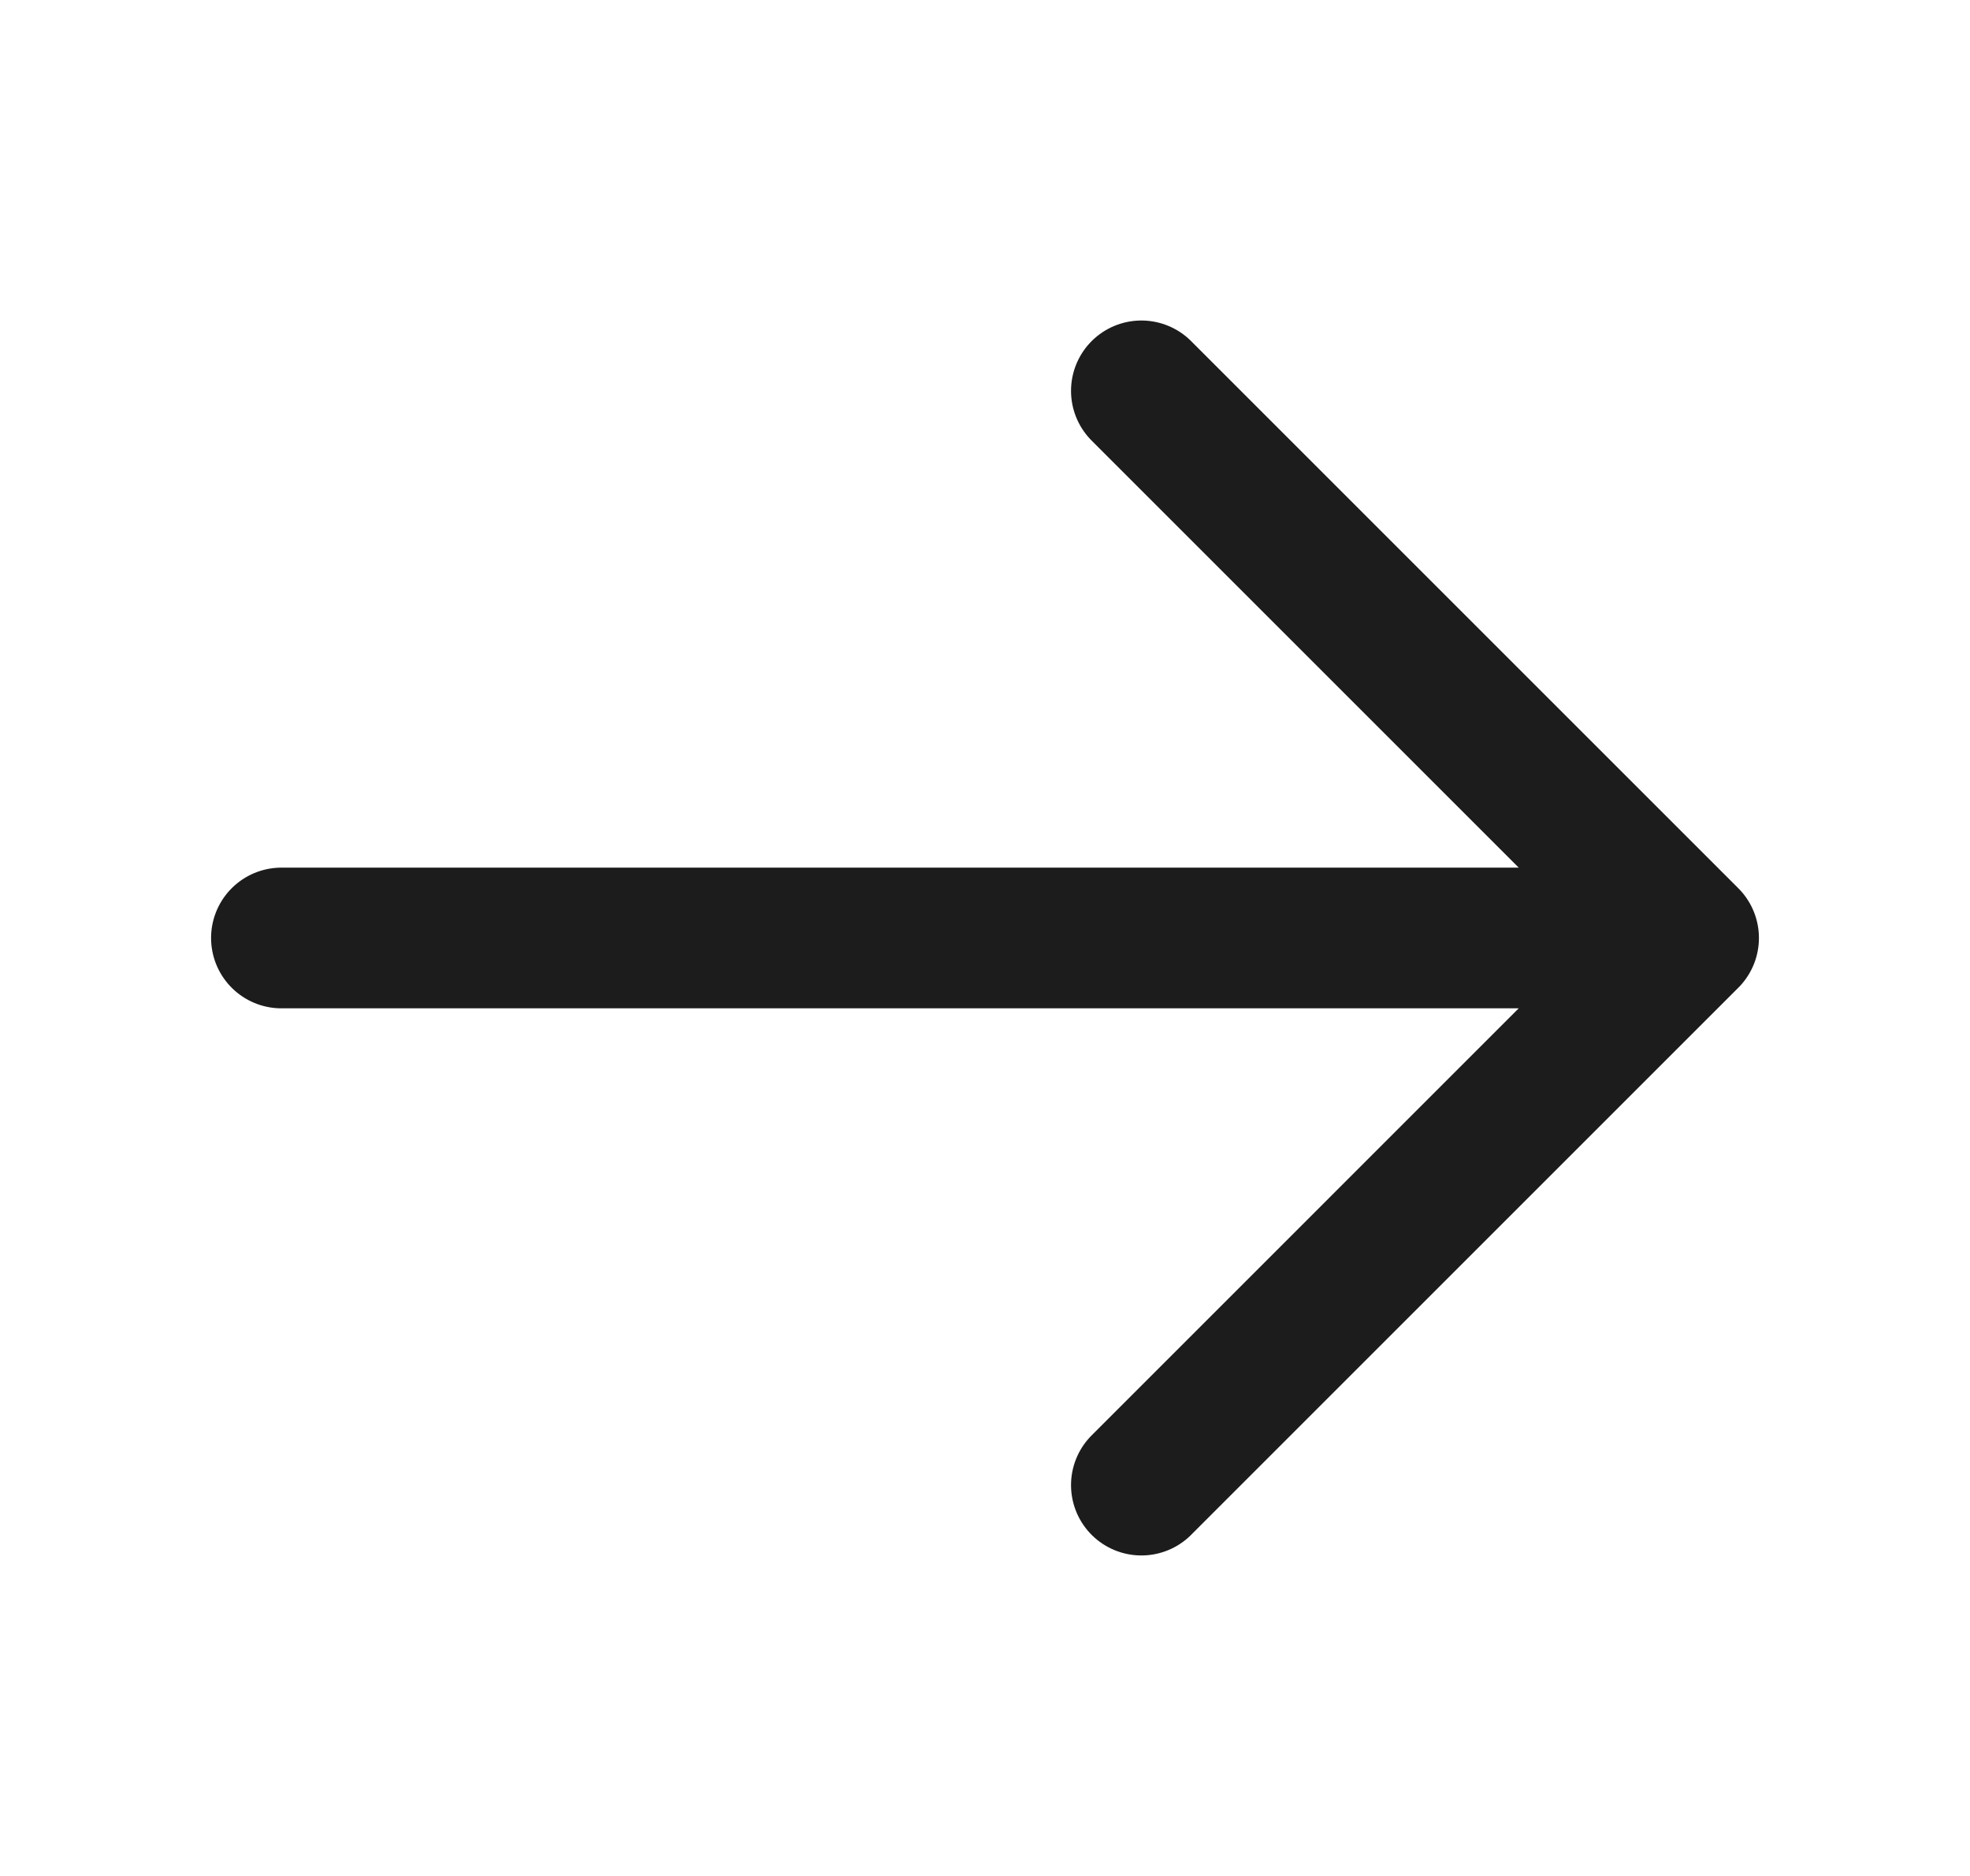
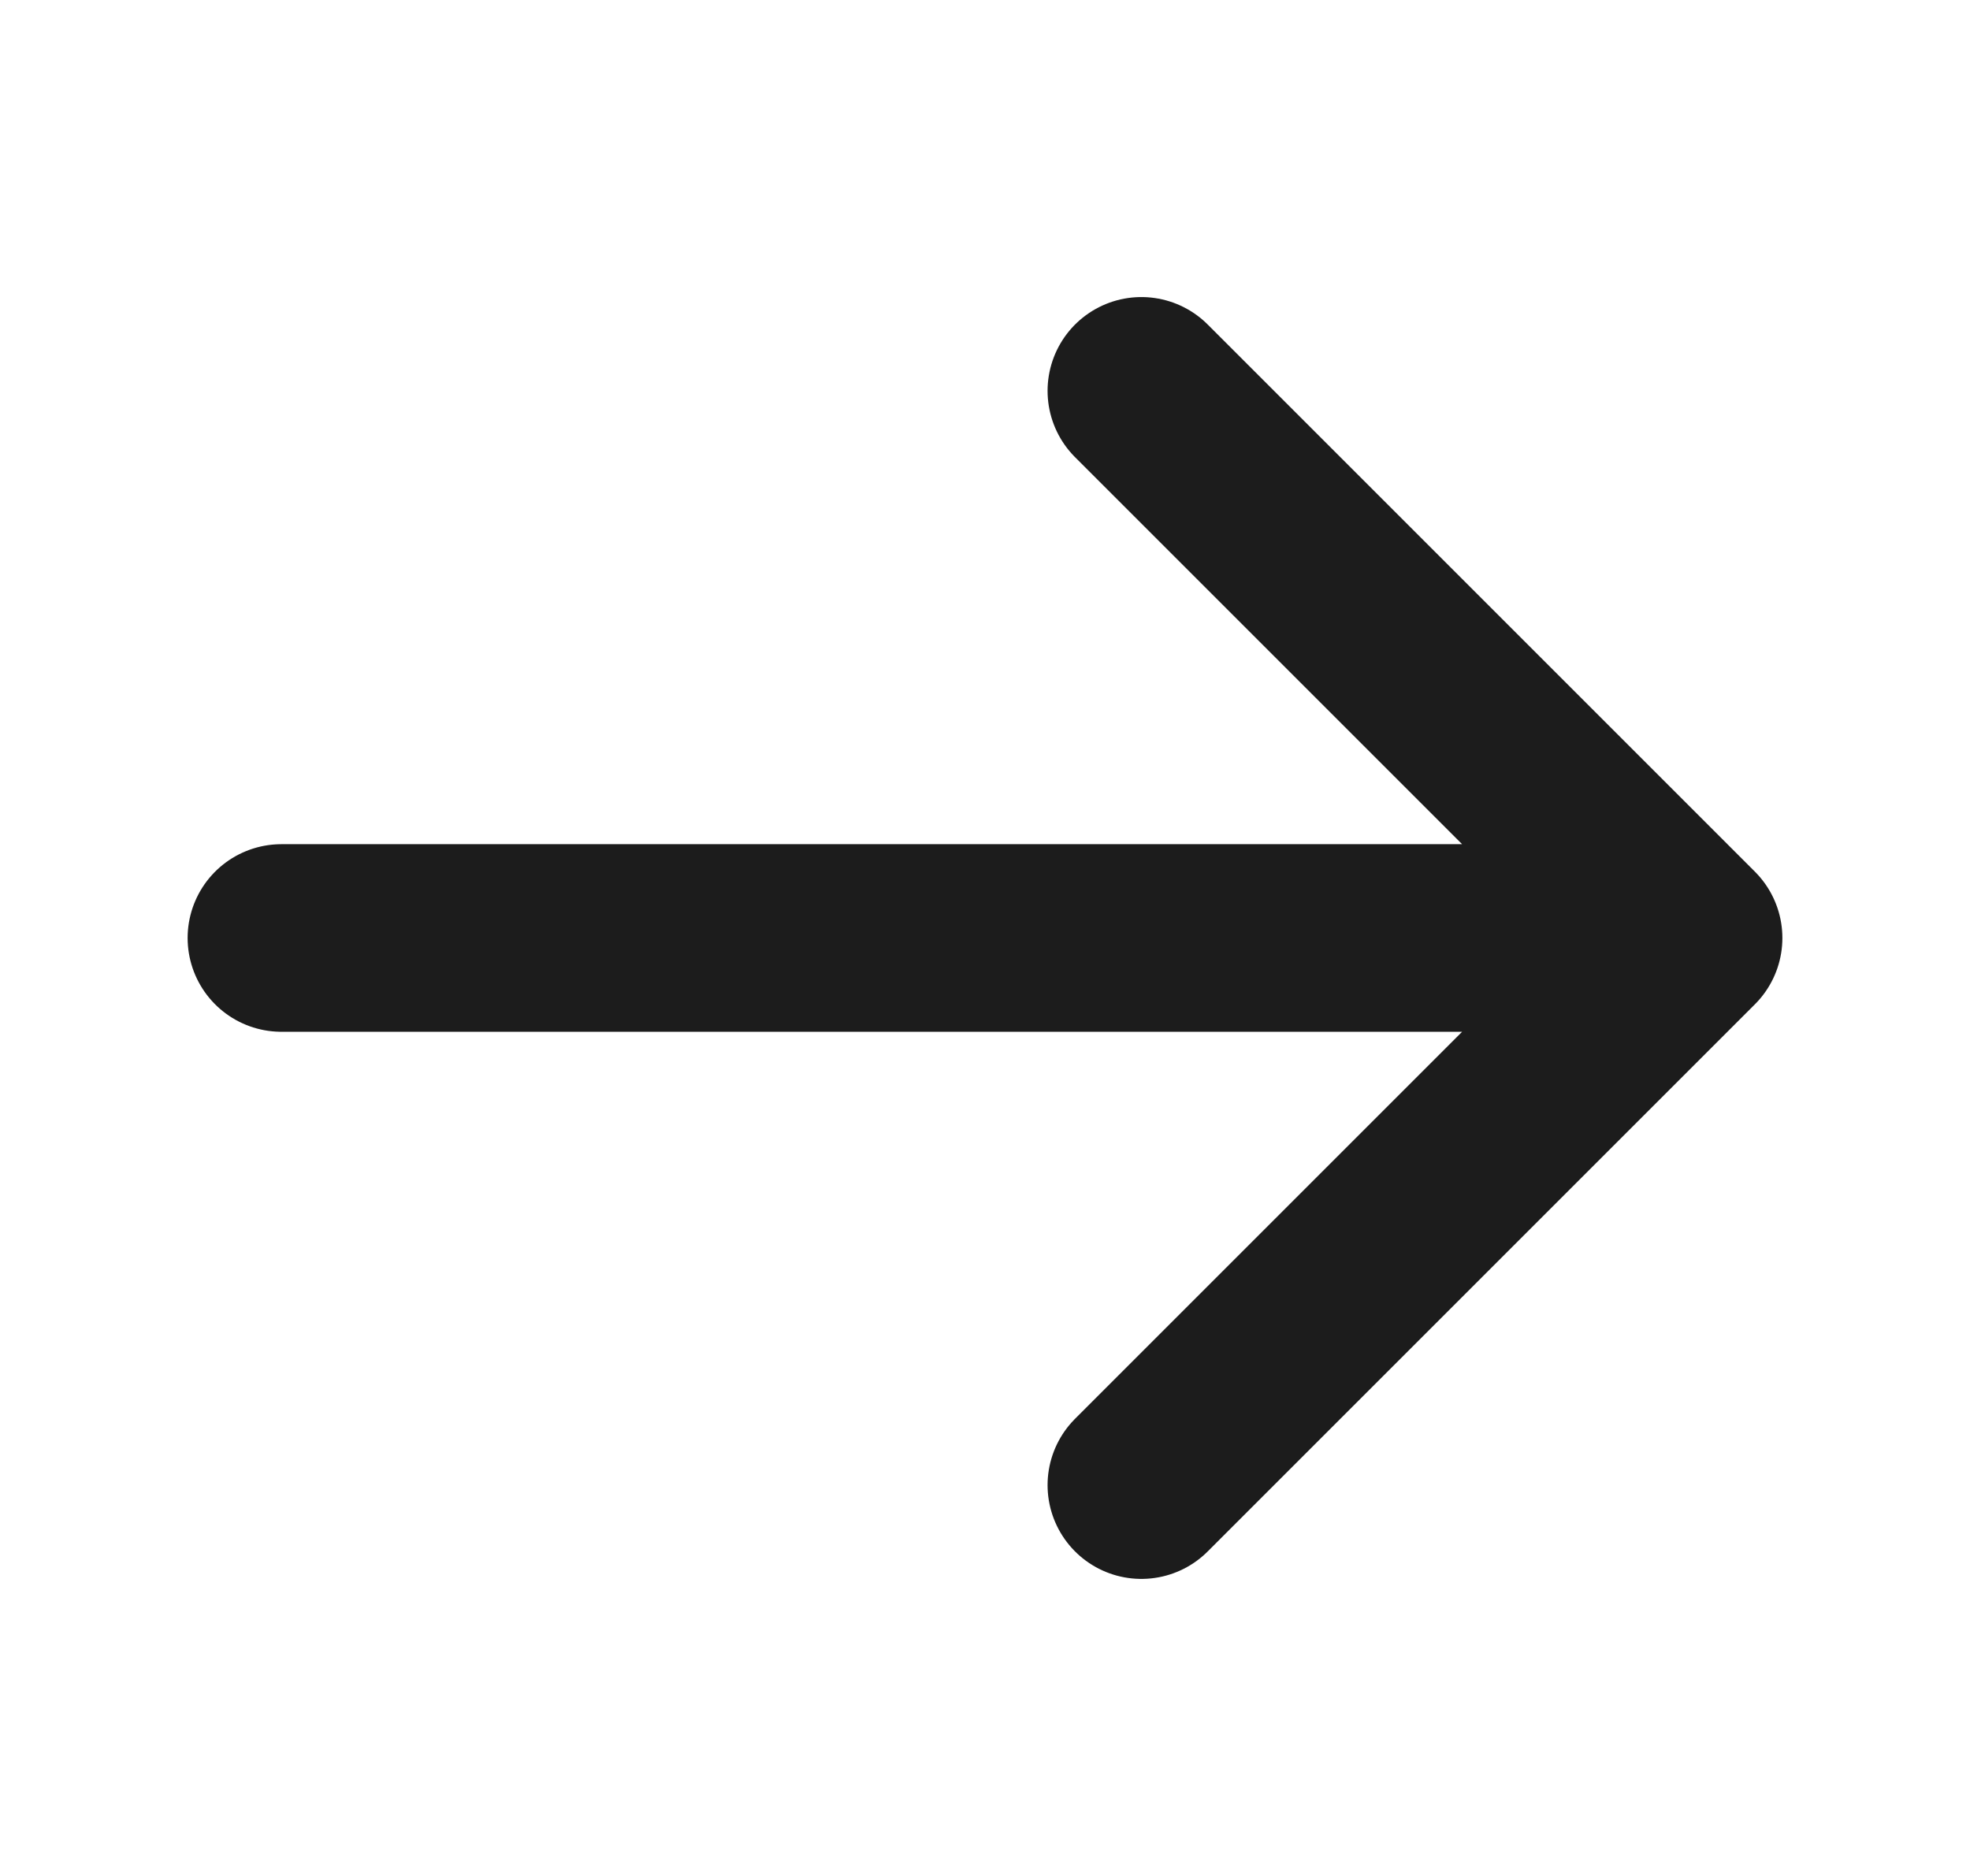
<svg xmlns="http://www.w3.org/2000/svg" width="21" height="20" viewBox="0 0 21 20" fill="none">
-   <path d="M3 10H18M18 10L12.167 4.167M18 10L12.167 15.833" stroke="#1C1C1C" stroke-width="1.5" stroke-linecap="round" stroke-linejoin="round" />
+   <path d="M3 10H18M18 10L12.167 4.167M18 10L12.167 15.833" stroke="#1C1C1C" stroke-width="2" stroke-linecap="round" stroke-linejoin="round" />
</svg>
